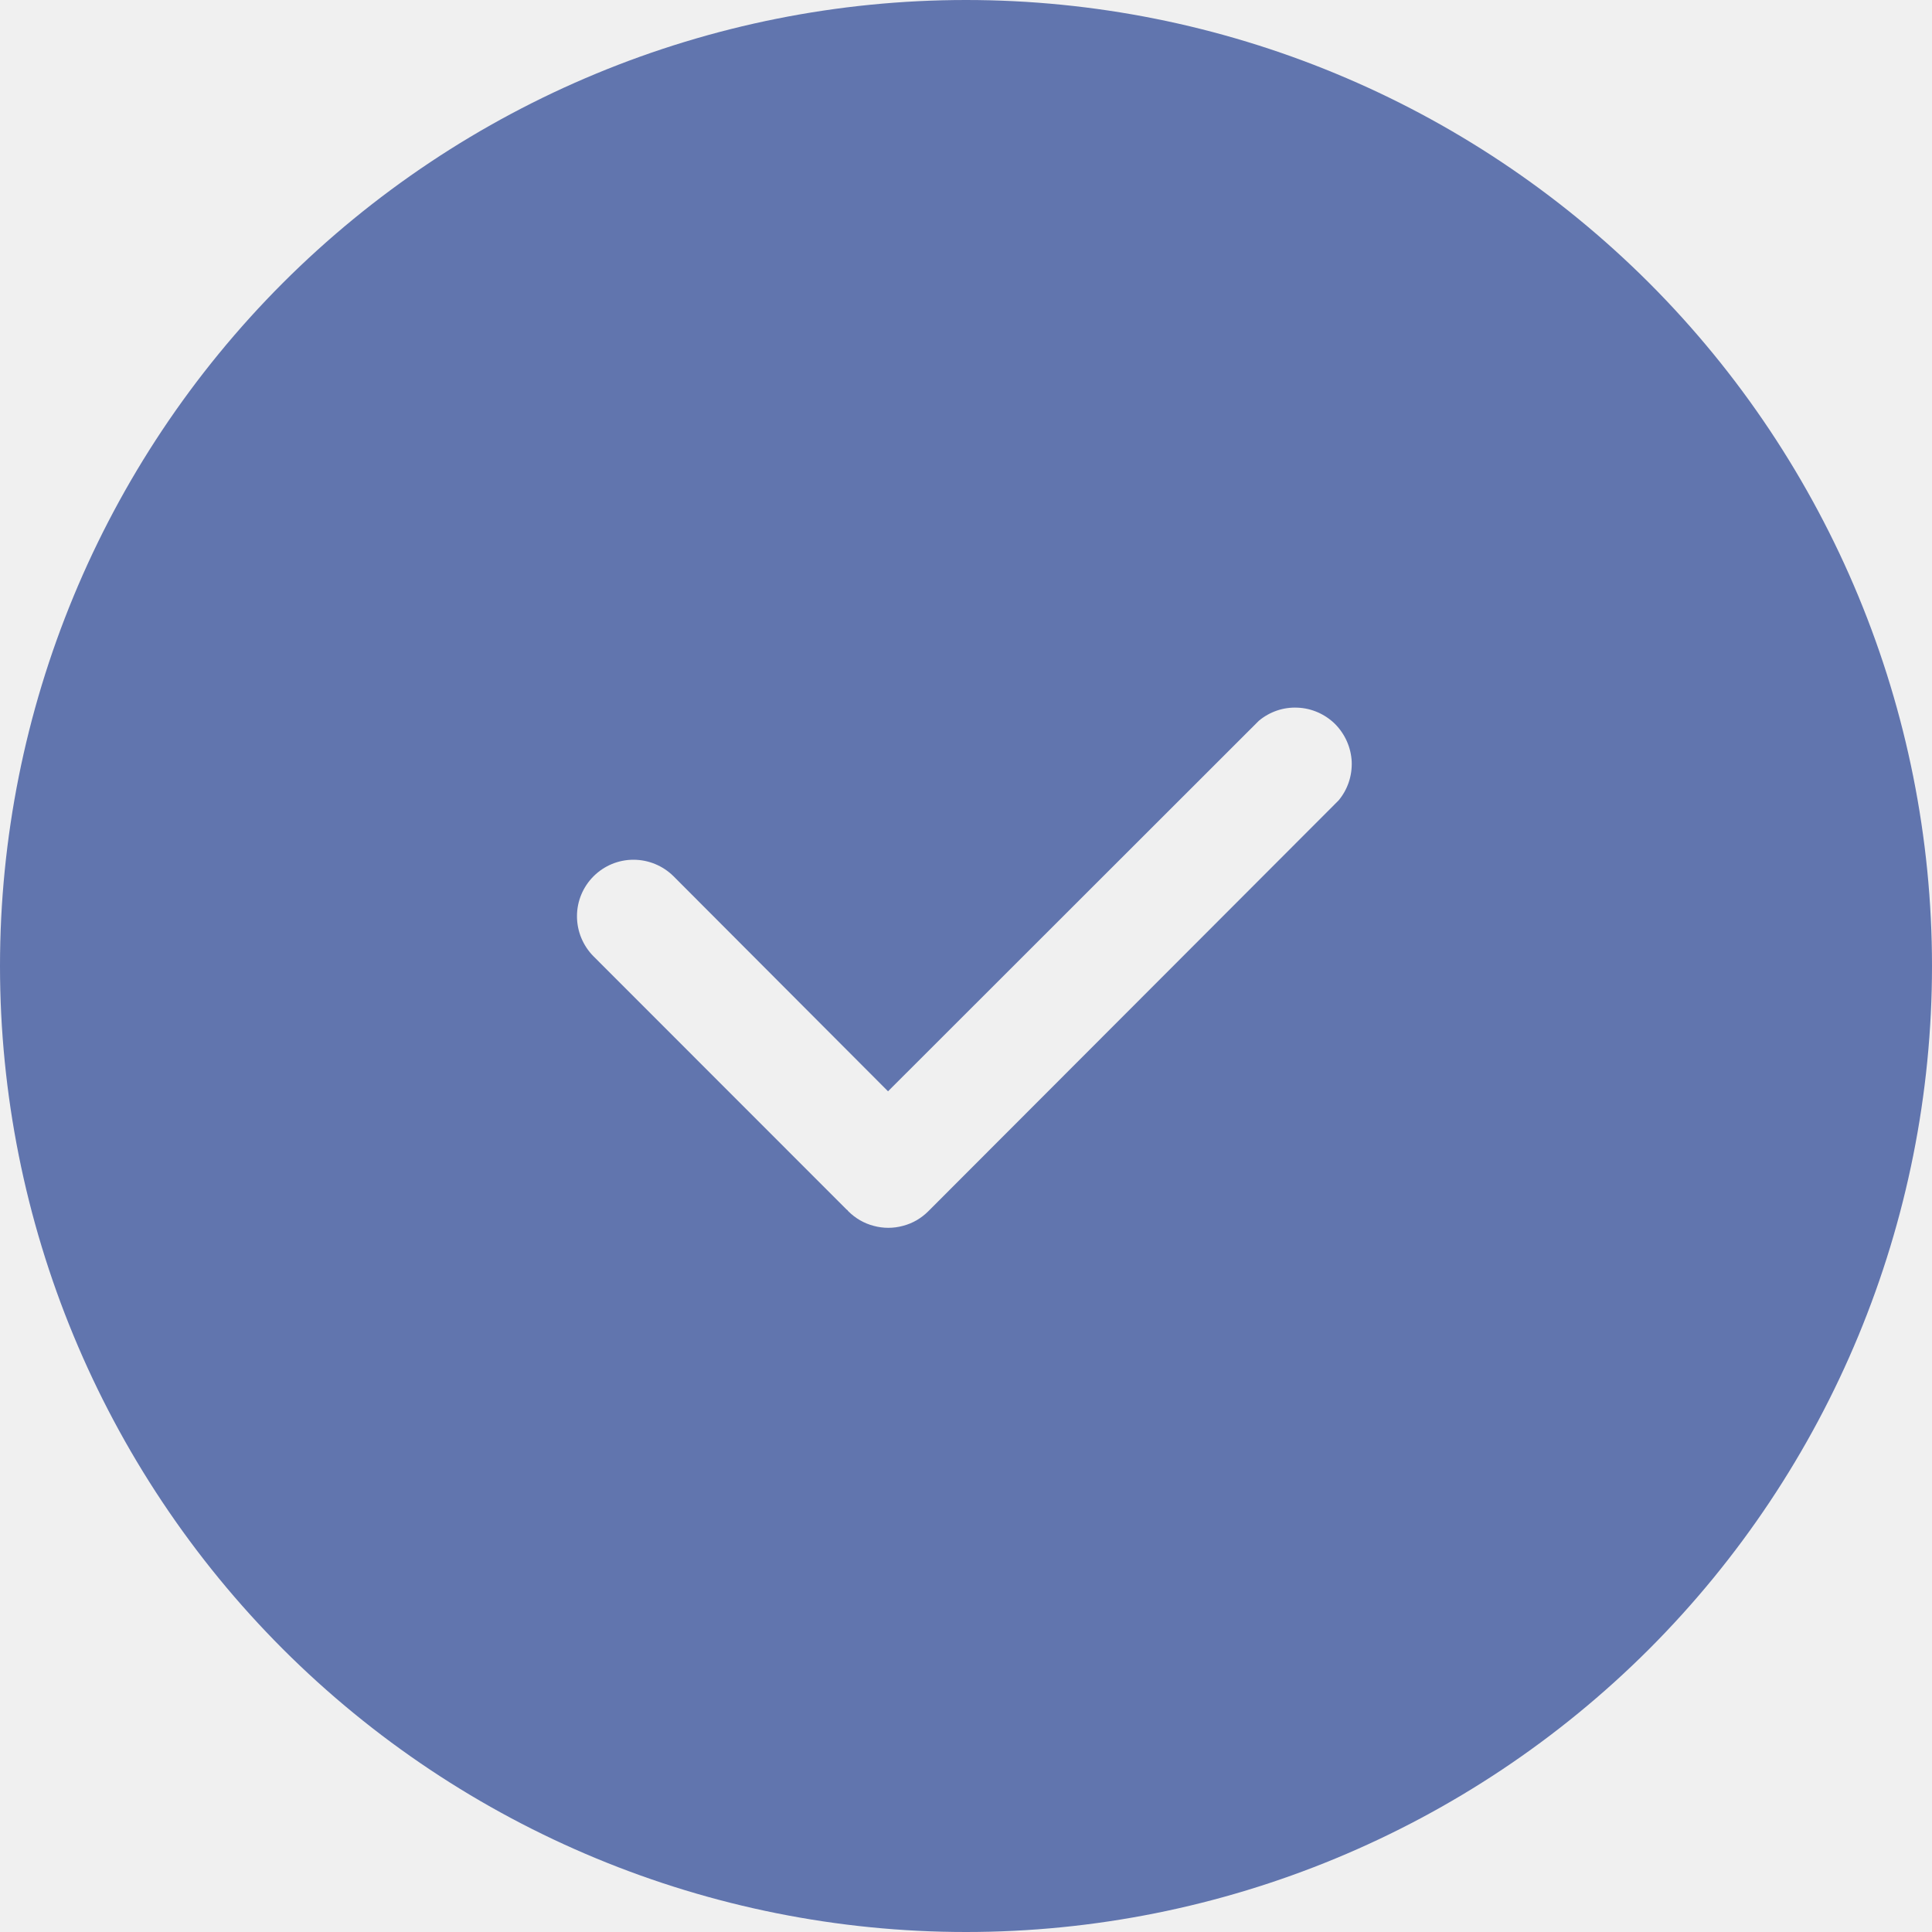
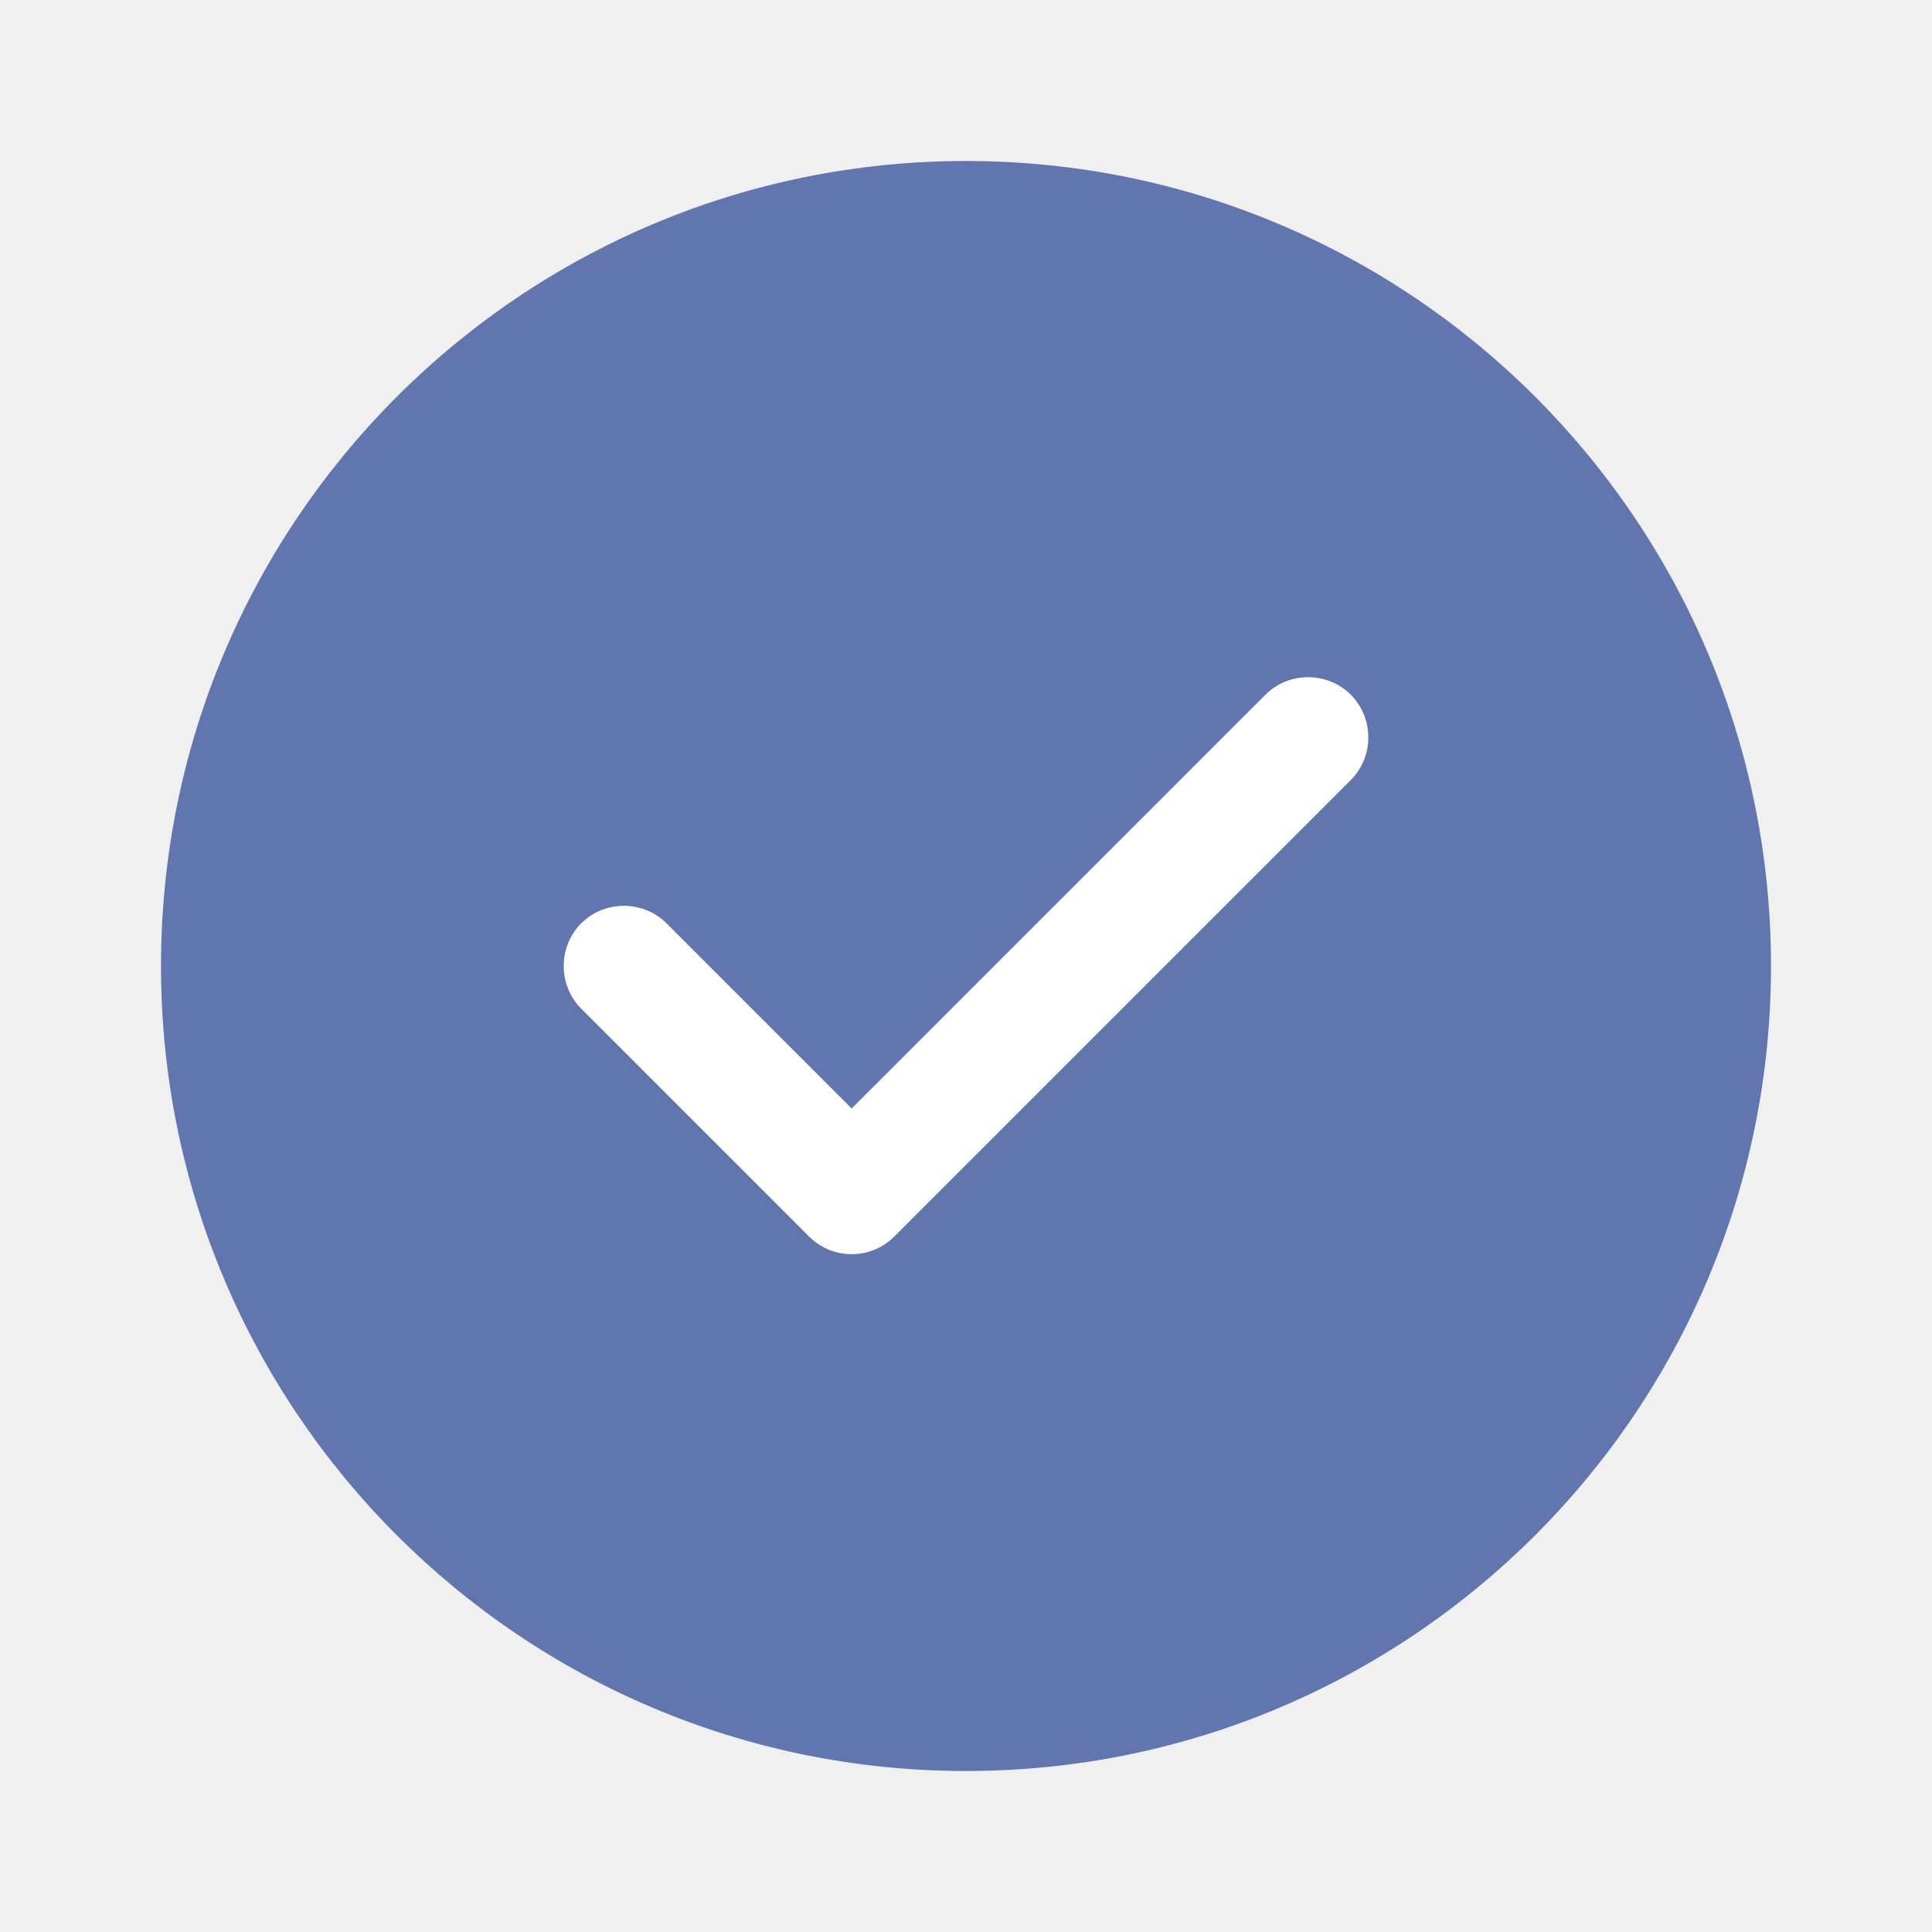
- <svg xmlns="http://www.w3.org/2000/svg" viewBox="0 0 14 14" id="vector">
-   <path id="path" d="M 7 0 C 5.144 0 3.363 0.738 2.05 2.05 C 0.738 3.363 0 5.144 0 7 C 0 8.856 0.738 10.637 2.05 11.95 C 3.363 13.262 5.144 14 7 14 C 8.856 14 10.637 13.262 11.95 11.95 C 13.262 10.637 14 8.856 14 7 C 14 5.144 13.262 3.363 11.95 2.05 C 10.637 0.738 8.856 0 7 0 Z M 9.7 5.8 L 6.727 8.777 C 6.676 8.828 6.613 8.865 6.543 8.883 C 6.474 8.902 6.4 8.902 6.331 8.883 C 6.261 8.865 6.198 8.828 6.147 8.777 C 6.145 8.775 6.143 8.773 6.142 8.77 L 6.135 8.765 L 4.3 6.929 C 4.224 6.852 4.181 6.748 4.181 6.639 C 4.181 6.531 4.224 6.427 4.301 6.35 C 4.378 6.273 4.482 6.23 4.59 6.23 C 4.699 6.23 4.803 6.273 4.88 6.349 L 6.435 7.908 L 9.122 5.223 C 9.201 5.157 9.301 5.123 9.403 5.128 C 9.505 5.132 9.602 5.175 9.675 5.247 C 9.747 5.32 9.79 5.417 9.795 5.519 C 9.799 5.621 9.766 5.721 9.7 5.8 Z" fill="#6175ae" />
+ <svg xmlns="http://www.w3.org/2000/svg" fill="none" version="1.1" width="24" height="24" viewBox="0 0 24 24">
+   <g>
+     <g>
+       <path d="M12,22C17.523,22,22,17.523,22,12C22,6.477,17.523,2,12,2C6.477,2,2,6.477,2,12C2,17.523,6.477,22,12,22C12,22,12,22,12,22Z" fill="#6175AE" fill-opacity="1" />
+     </g>
+     <g>
+       <path d="M10.58,15.58C10.38,15.58,10.19,15.5,10.05,15.36C10.05,15.36,7.22,12.53,7.22,12.53C6.93,12.24,6.93,11.76,7.22,11.47C7.51,11.18,7.99,11.18,8.28,11.47C8.28,11.47,10.58,13.77,10.58,13.77C10.58,13.77,15.72,8.63,15.72,8.63C16.01,8.34,16.49,8.34,16.78,8.63C17.07,8.92,17.07,9.4,16.78,9.69C16.78,9.69,11.11,15.36,11.11,15.36C10.97,15.5,10.78,15.58,10.58,15.58C10.58,15.58,10.58,15.58,10.58,15.58Z" fill="#FFFFFF" fill-opacity="1" />
+     </g>
+     <g style="opacity:0;" />
+   </g>
</svg>
